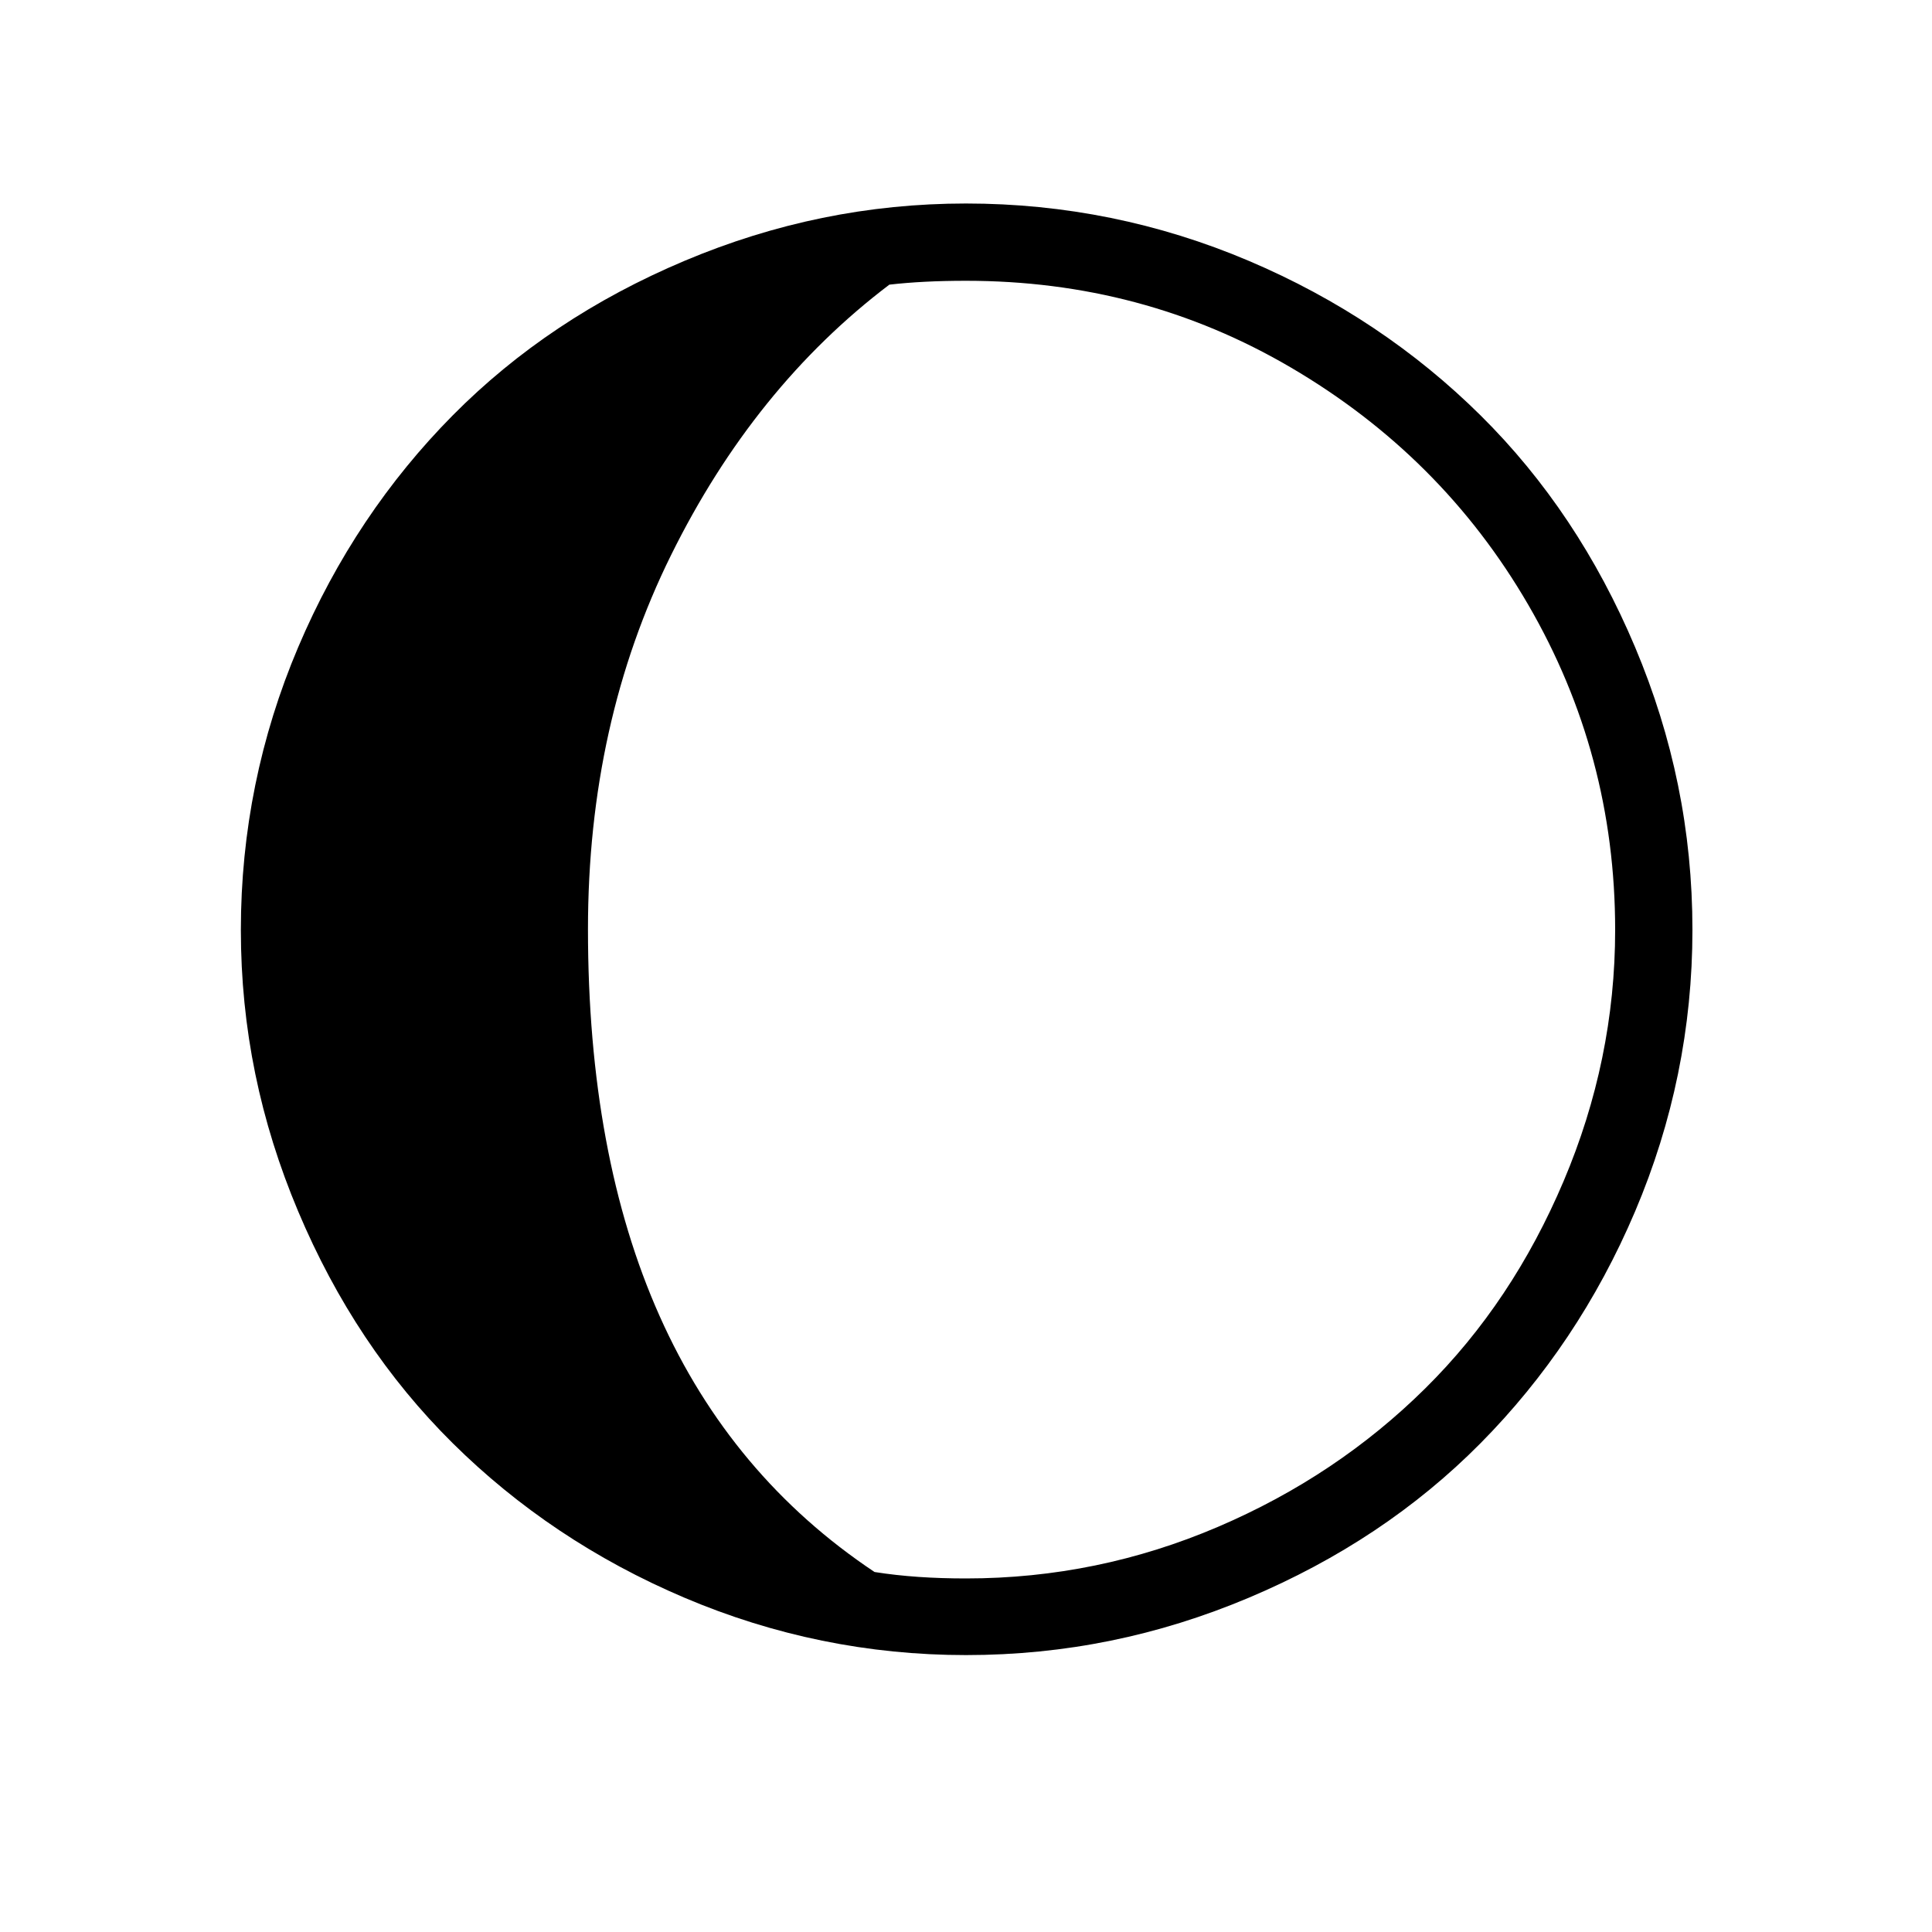
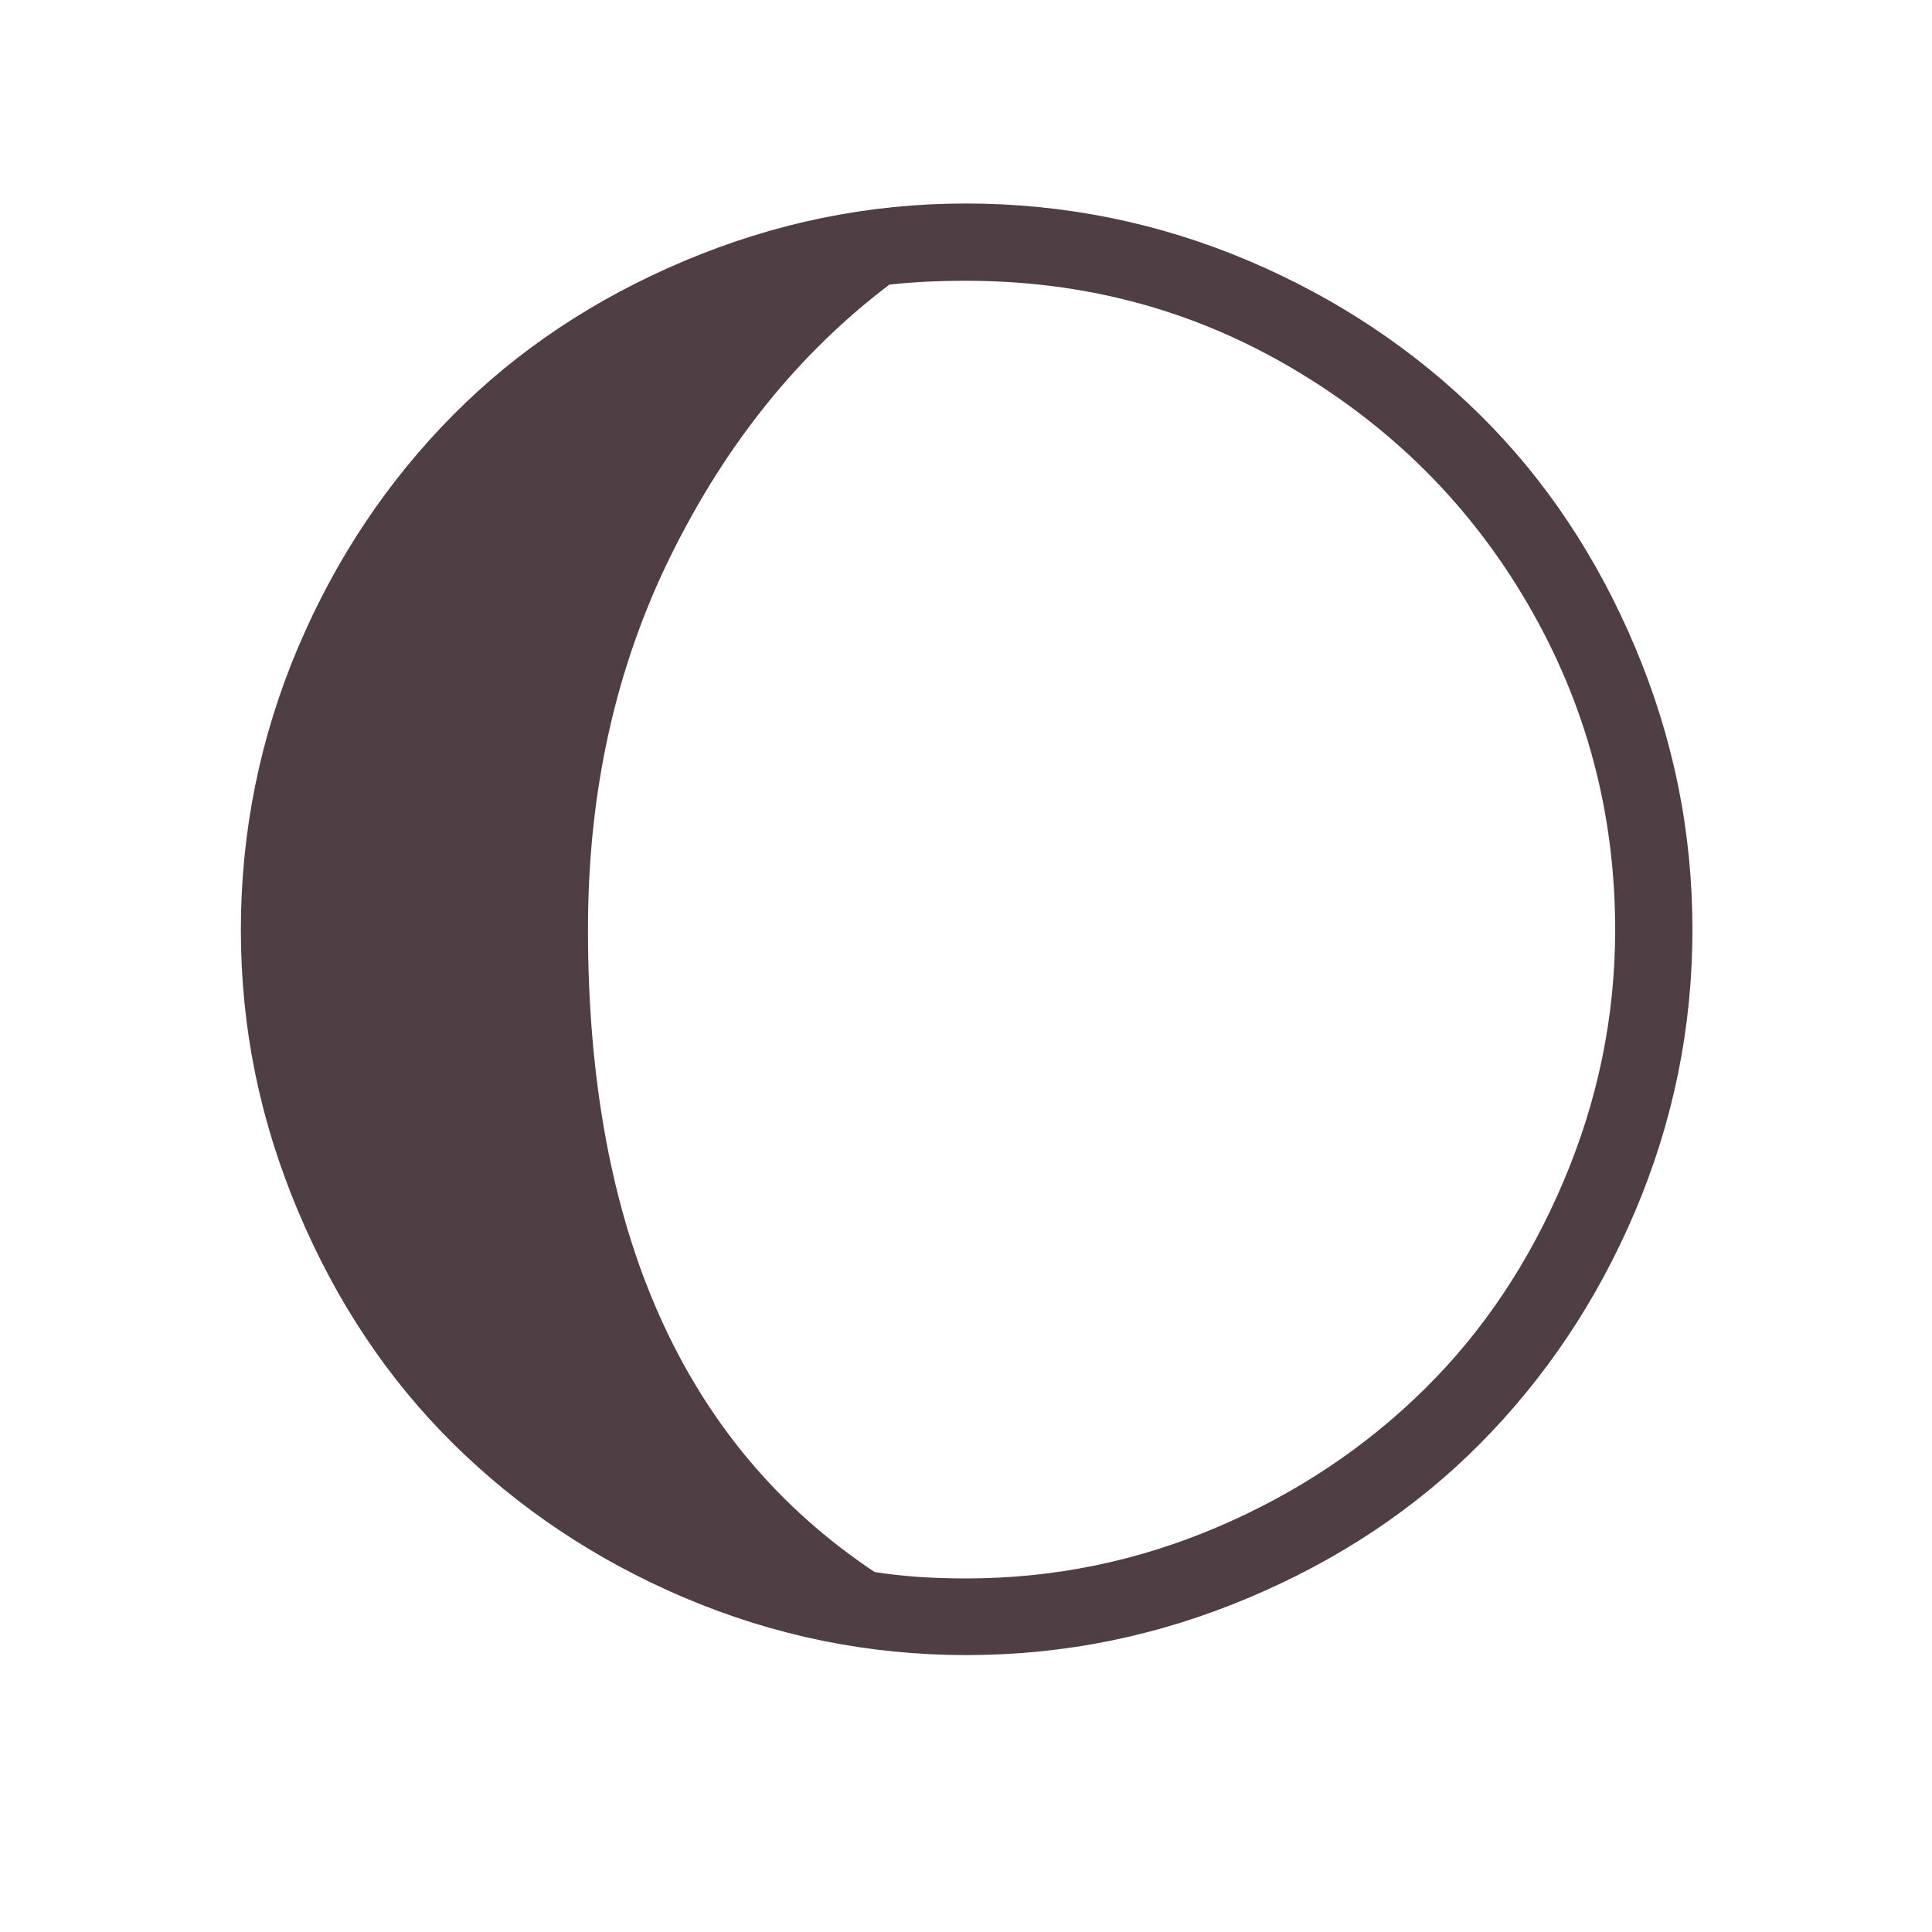
- <svg xmlns="http://www.w3.org/2000/svg" version="1.1" id="Layer_1" x="0px" y="0px" viewBox="0 0 30 30" style="enable-background:new 0 0 30 30;" xml:space="preserve">
+ <svg xmlns="http://www.w3.org/2000/svg" fill="#4F3E44" version="1.1" id="Layer_1" x="0px" y="0px" viewBox="0 0 30 30" style="enable-background:new 0 0 30 30;" xml:space="preserve">
  <path d="M3.74,14.44c0-1.53,0.3-3,0.89-4.39s1.4-2.59,2.4-3.6s2.2-1.81,3.6-2.4s2.85-0.89,4.37-0.89c1.53,0,3,0.3,4.39,0.89  s2.59,1.4,3.6,2.4s1.81,2.2,2.4,3.6s0.89,2.85,0.89,4.39c0,1.52-0.3,2.98-0.89,4.37s-1.4,2.59-2.4,3.6s-2.2,1.81-3.6,2.4  s-2.85,0.89-4.39,0.89c-1.52,0-2.98-0.3-4.37-0.89s-2.59-1.4-3.6-2.4s-1.81-2.2-2.4-3.6S3.74,15.97,3.74,14.44z M9.13,14.43  c0,4.68,1.48,8,4.45,9.98c0.44,0.07,0.91,0.1,1.42,0.1c1.37,0,2.67-0.27,3.91-0.8s2.31-1.25,3.22-2.15s1.62-1.97,2.15-3.22  s0.8-2.55,0.8-3.9c0-1.82-0.45-3.5-1.35-5.05s-2.13-2.77-3.68-3.68s-3.23-1.35-5.05-1.35c-0.45,0-0.84,0.02-1.19,0.06  c-1.4,1.06-2.53,2.46-3.39,4.2S9.13,12.29,9.13,14.43z" />
</svg>
